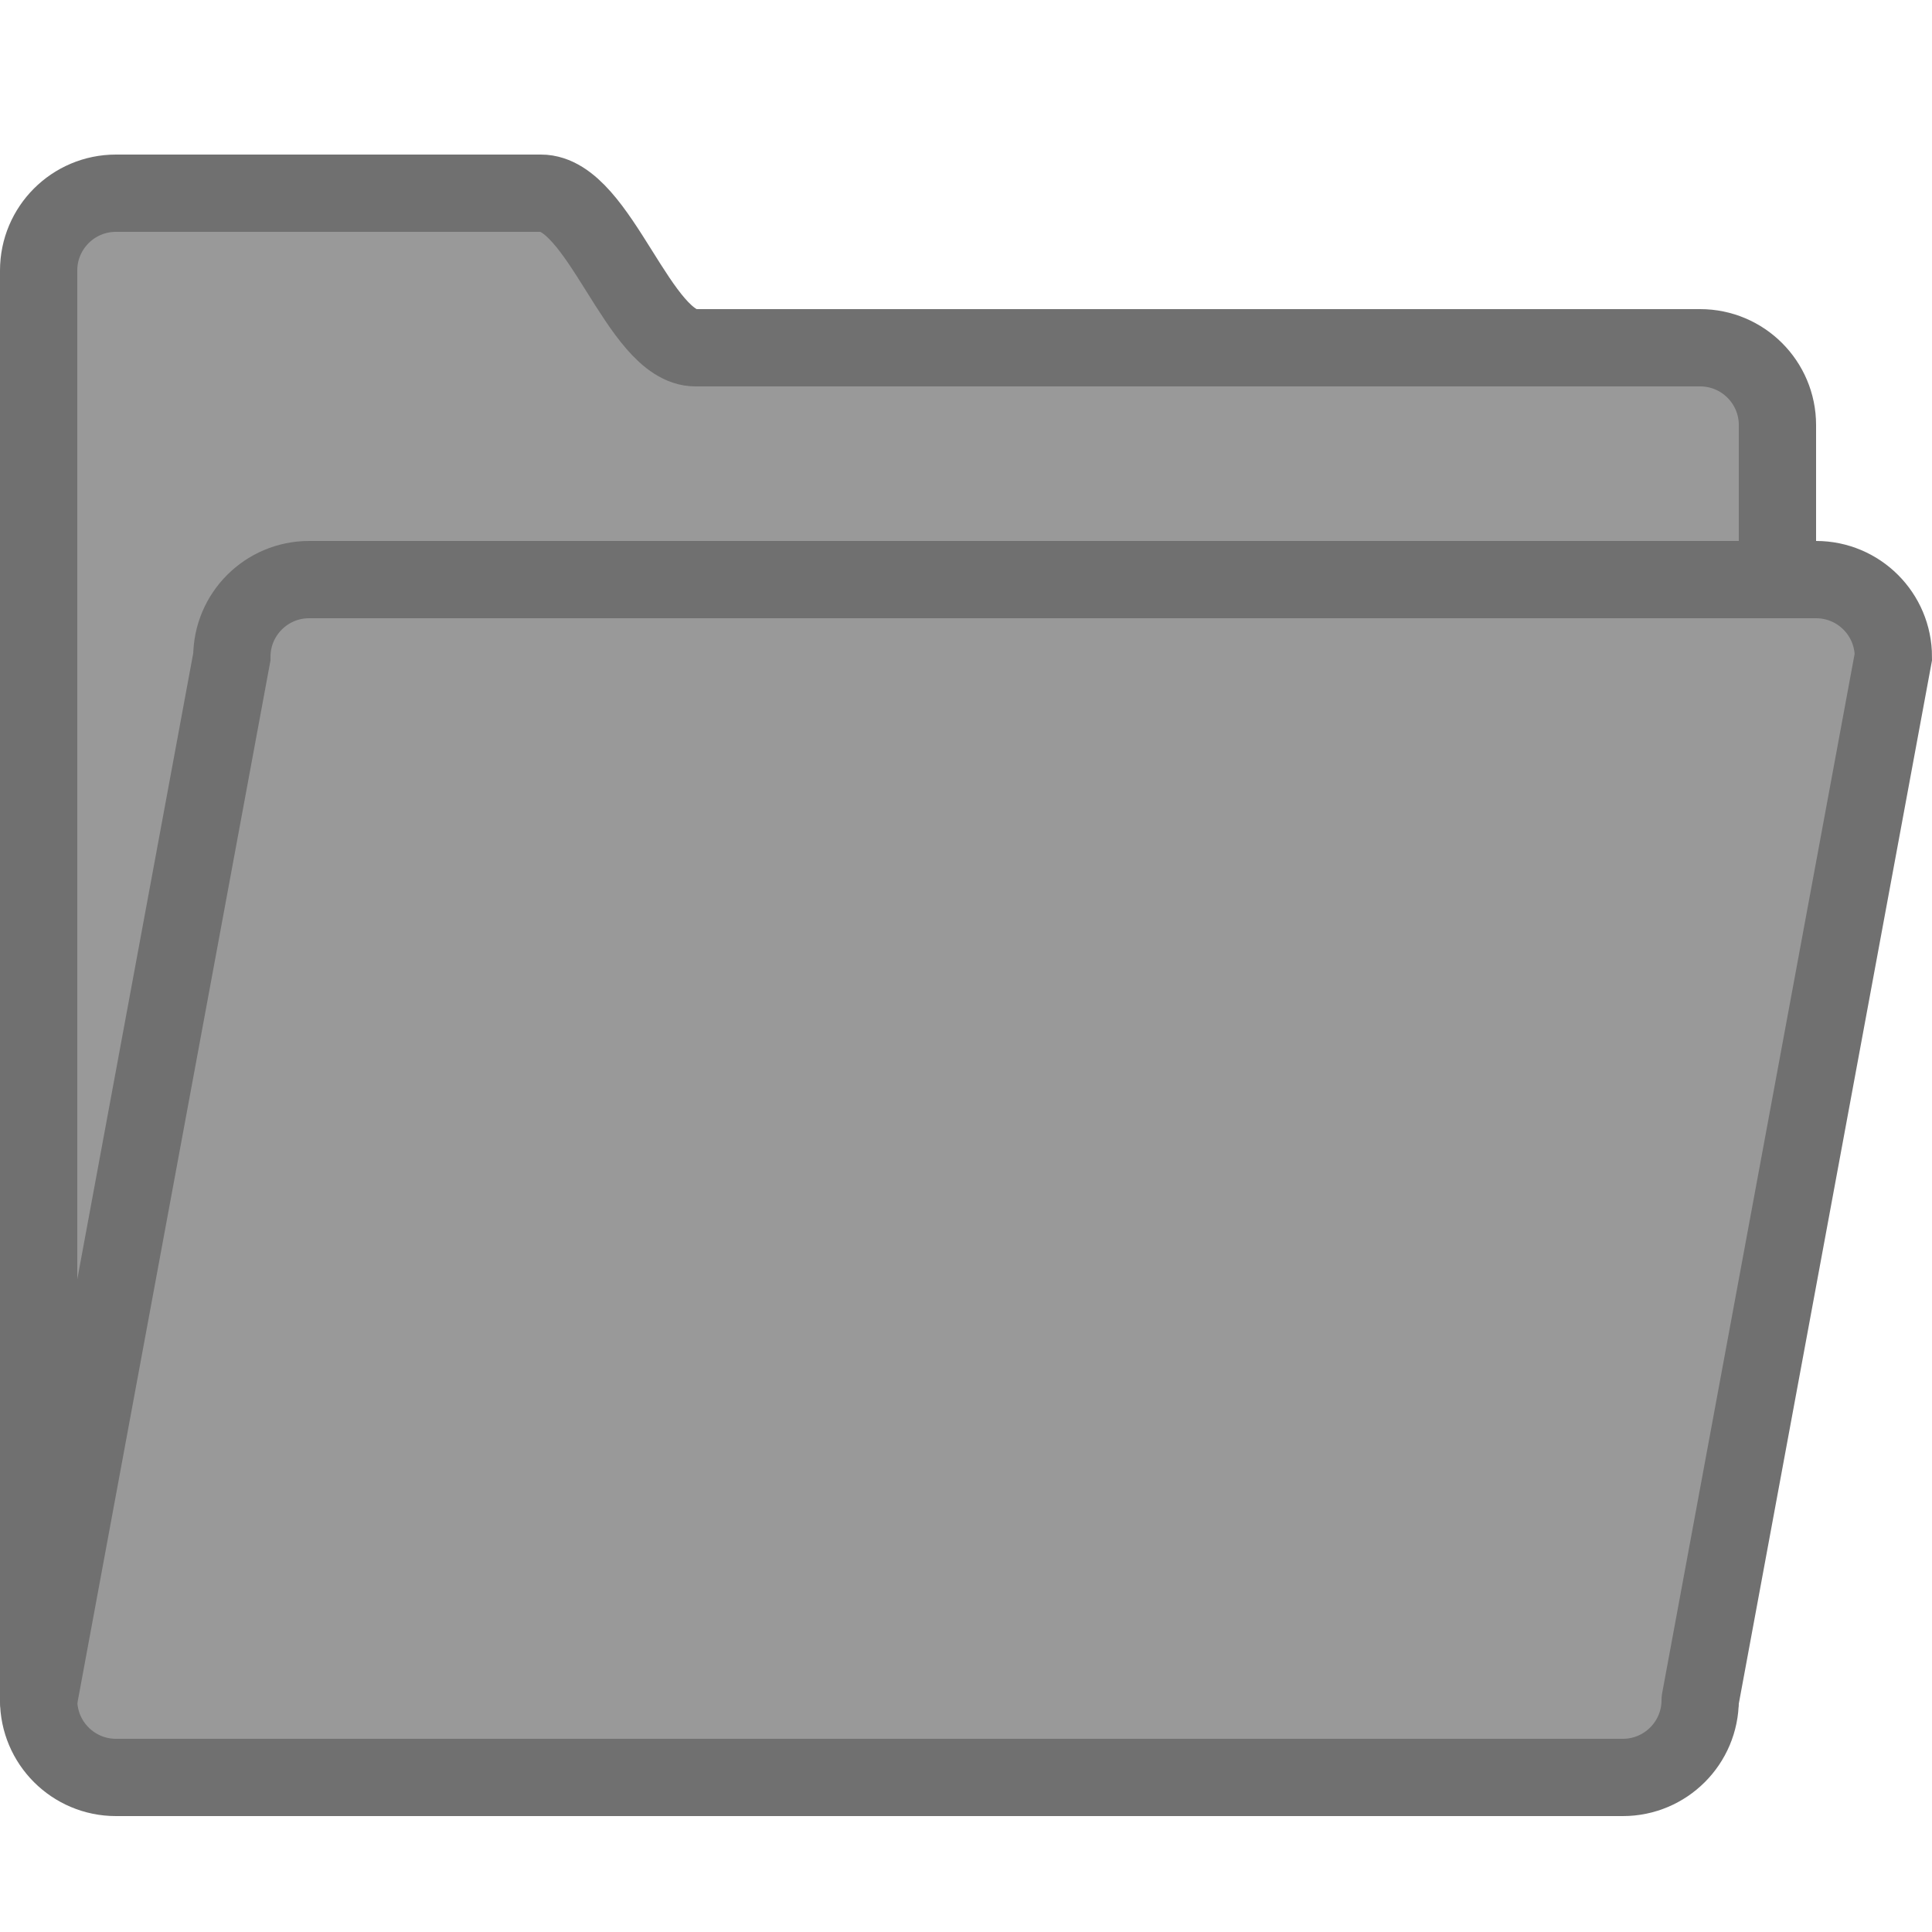
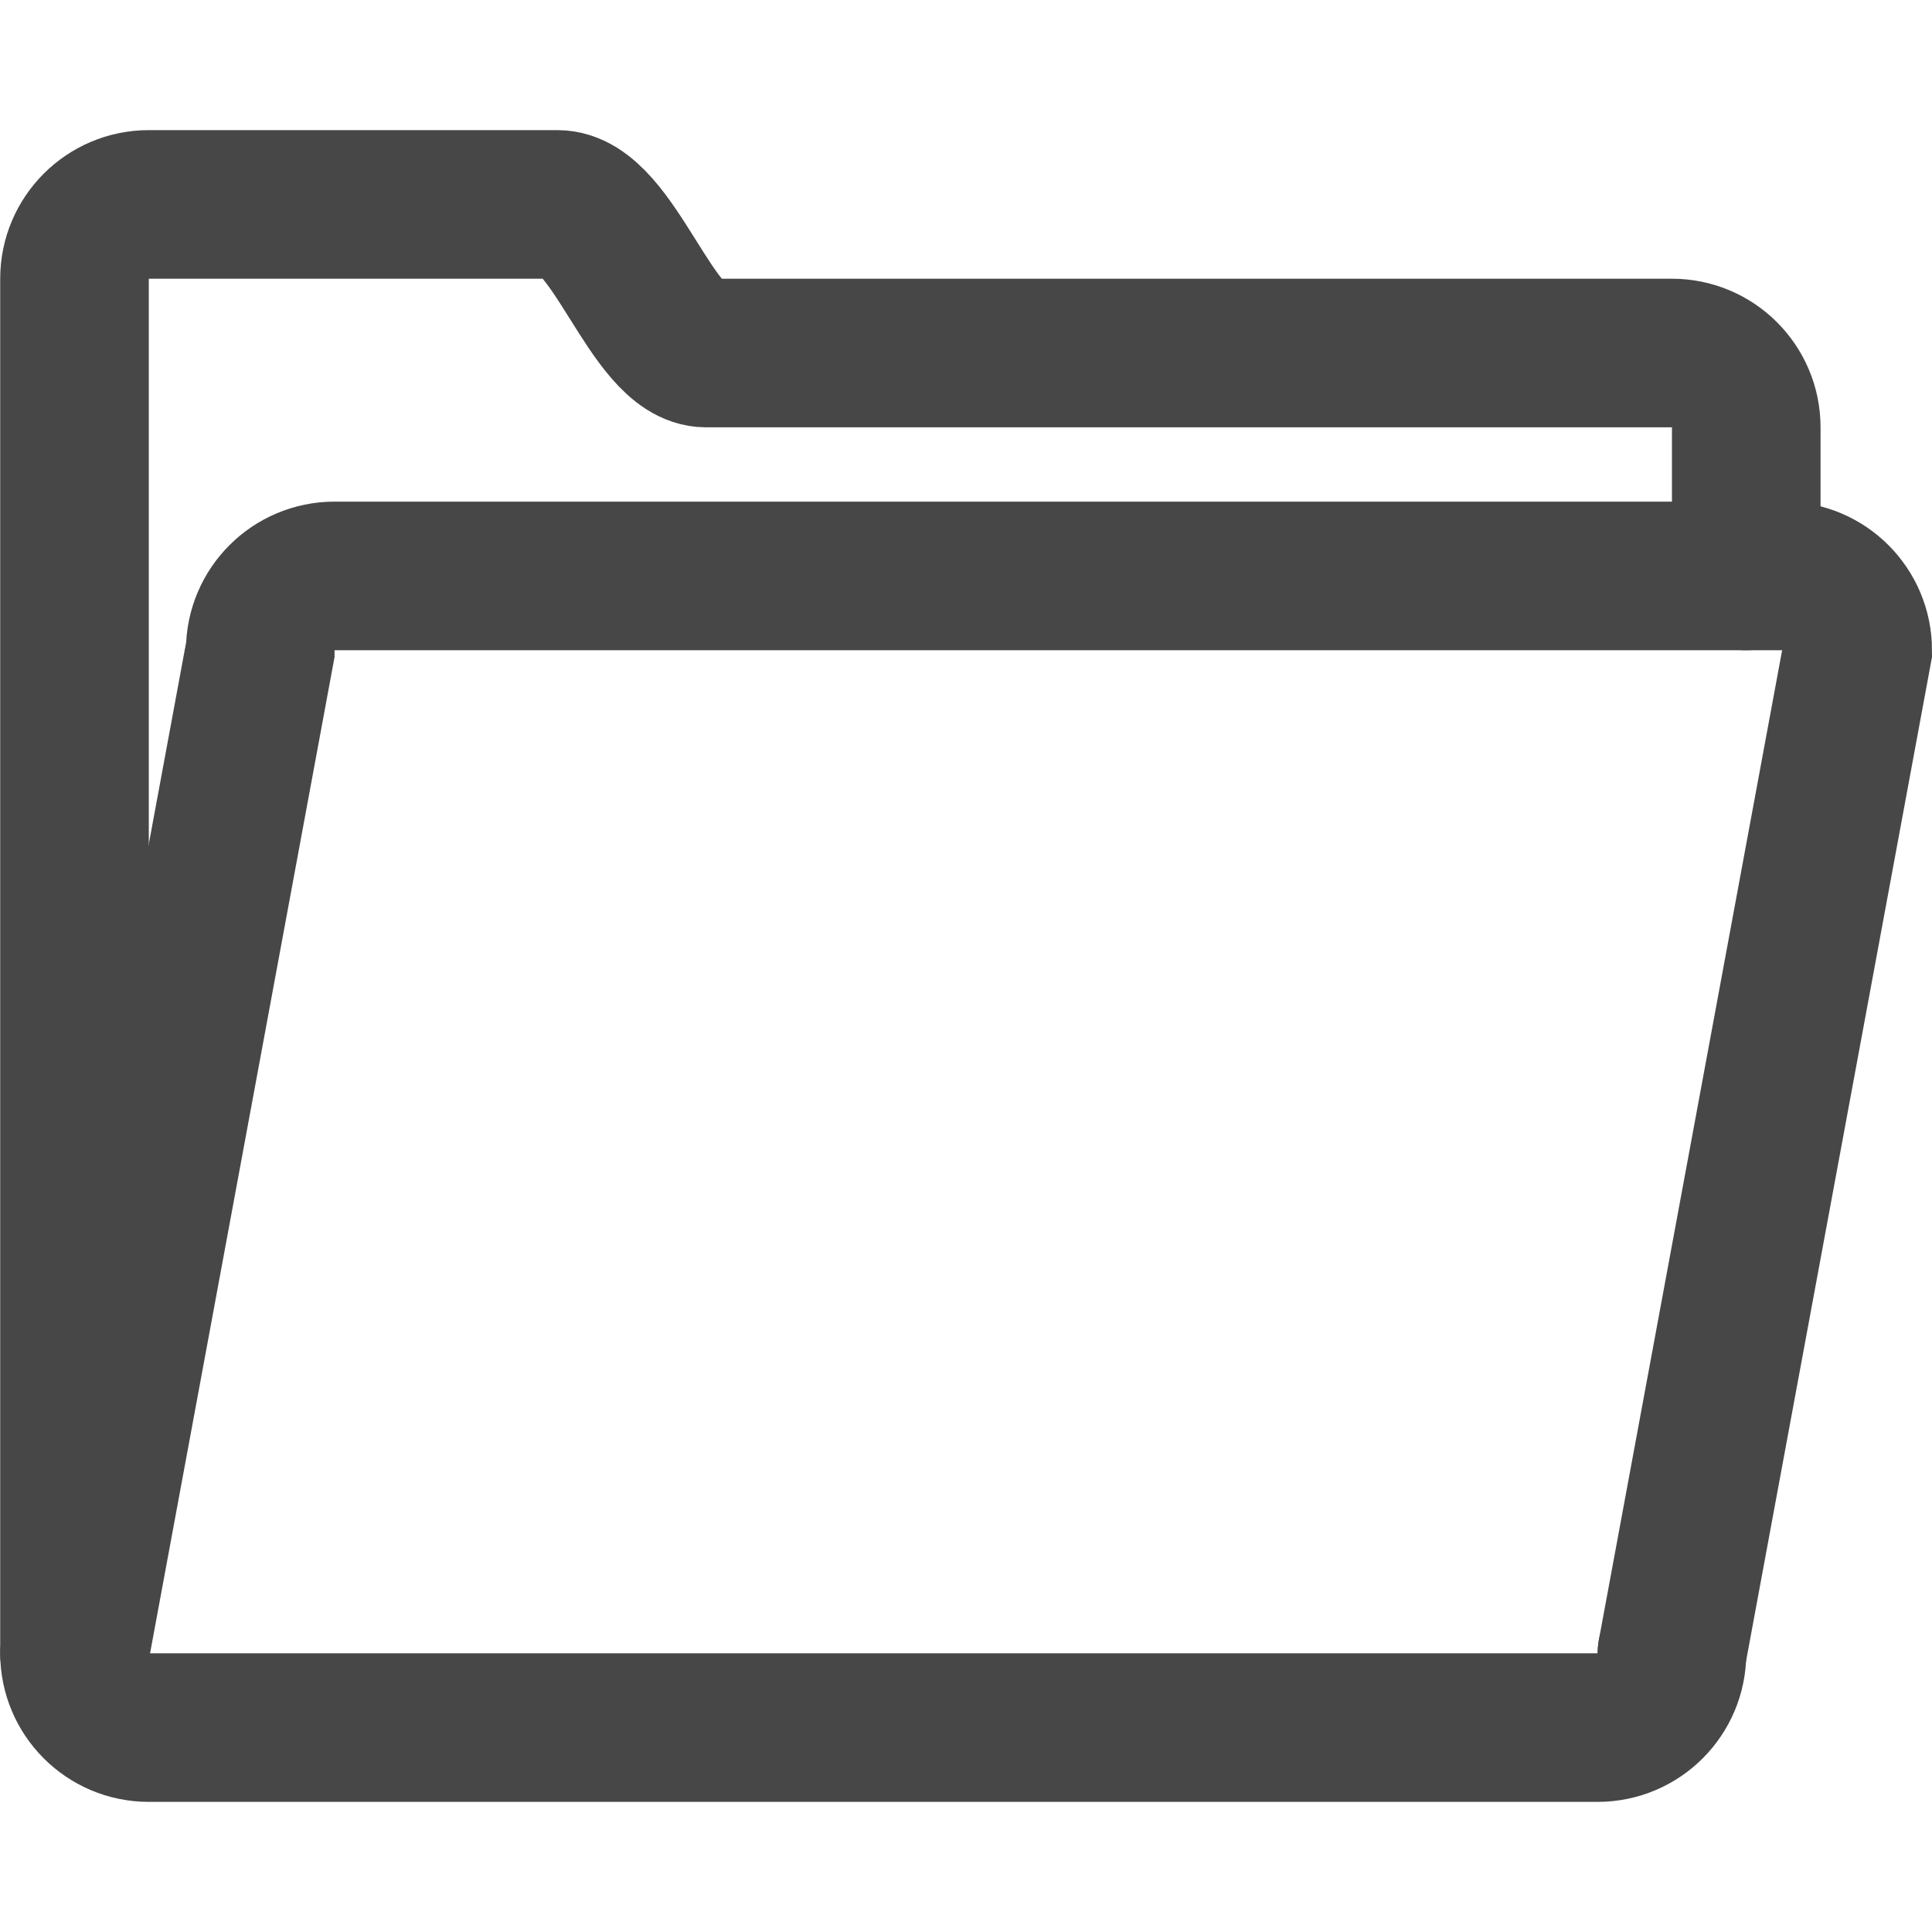
<svg xmlns="http://www.w3.org/2000/svg" xmlns:ns1="http://www.openswatchbook.org/uri/2009/osb" enable-background="new 0 0 50 50" height="50px" id="Layer_1" version="1.1" viewBox="0 0 50 50" width="50px" xml:space="preserve">
  <defs id="defs11">
    <linearGradient id="linearGradient828" ns1:paint="solid">
      <stop style="stop-color:#2271a6;stop-opacity:1;" offset="0" id="stop826" />
    </linearGradient>
  </defs>
-   <g id="g817" style="fill:#999999;fill-opacity:1;stroke:#707070;stroke-opacity:1">
-     <path style="fill:#999999;fill-opacity:1;stroke:#707070;stroke-opacity:1" id="path4" stroke-width="2" stroke-miterlimit="10" stroke-linecap="round" stroke="#000000" fill="none" d="M46,15v-4  c0-1.104-0.896-2-2-2c0,0-24.648,0-26,0c-1.469,0-2.484-4-4-4H3C1.896,5,1,5.896,1,7v4v29v4c0,1.104,0.896,2,2,2h39  c1.104,0,2-0.896,2-2" />
-     <path style="fill:#999999;fill-opacity:1;stroke:#707070;stroke-opacity:1" id="path6" stroke-width="2" stroke-miterlimit="10" stroke-linecap="round" stroke="#000000" fill="none" d="M1,44l5-27  c0-1.104,0.896-2,2-2h39c1.104,0,2,0.896,2,2l-5,27" />
+   <g id="g817" style="fill:none;fill-opacity:1;stroke:#474747;stroke-width:4;stroke-miterlimit:4;stroke-dasharray:none;stroke-opacity:1" transform="matrix(0.9614395,0,0,0.9614395,0.9665835,0.4832917)">
+     <path style="fill:none;fill-opacity:1;stroke:#474747;stroke-width:4;stroke-linecap:round;stroke-miterlimit:4;stroke-dasharray:none;stroke-opacity:1" id="path4" stroke-miterlimit="10" d="M 46,15 V 11 C 46,9.896 45.104,9 44,9 44,9 19.352,9 18,9 16.531,9 15.516,5 14,5 H 3 C 1.896,5 1,5.896 1,7 v 4 29 4 c 0,1.104 0.896,2 2,2 h 39 c 1.104,0 2,-0.896 2,-2" />
+     <path style="fill:none;fill-opacity:1;stroke:#474747;stroke-width:4;stroke-linecap:round;stroke-miterlimit:4;stroke-dasharray:none;stroke-opacity:1" id="path6" stroke-miterlimit="10" d="M 1,44 6,17 c 0,-1.104 0.896,-2 2,-2 h 39 c 1.104,0 2,0.896 2,2 l -5,27" />
  </g>
</svg>
